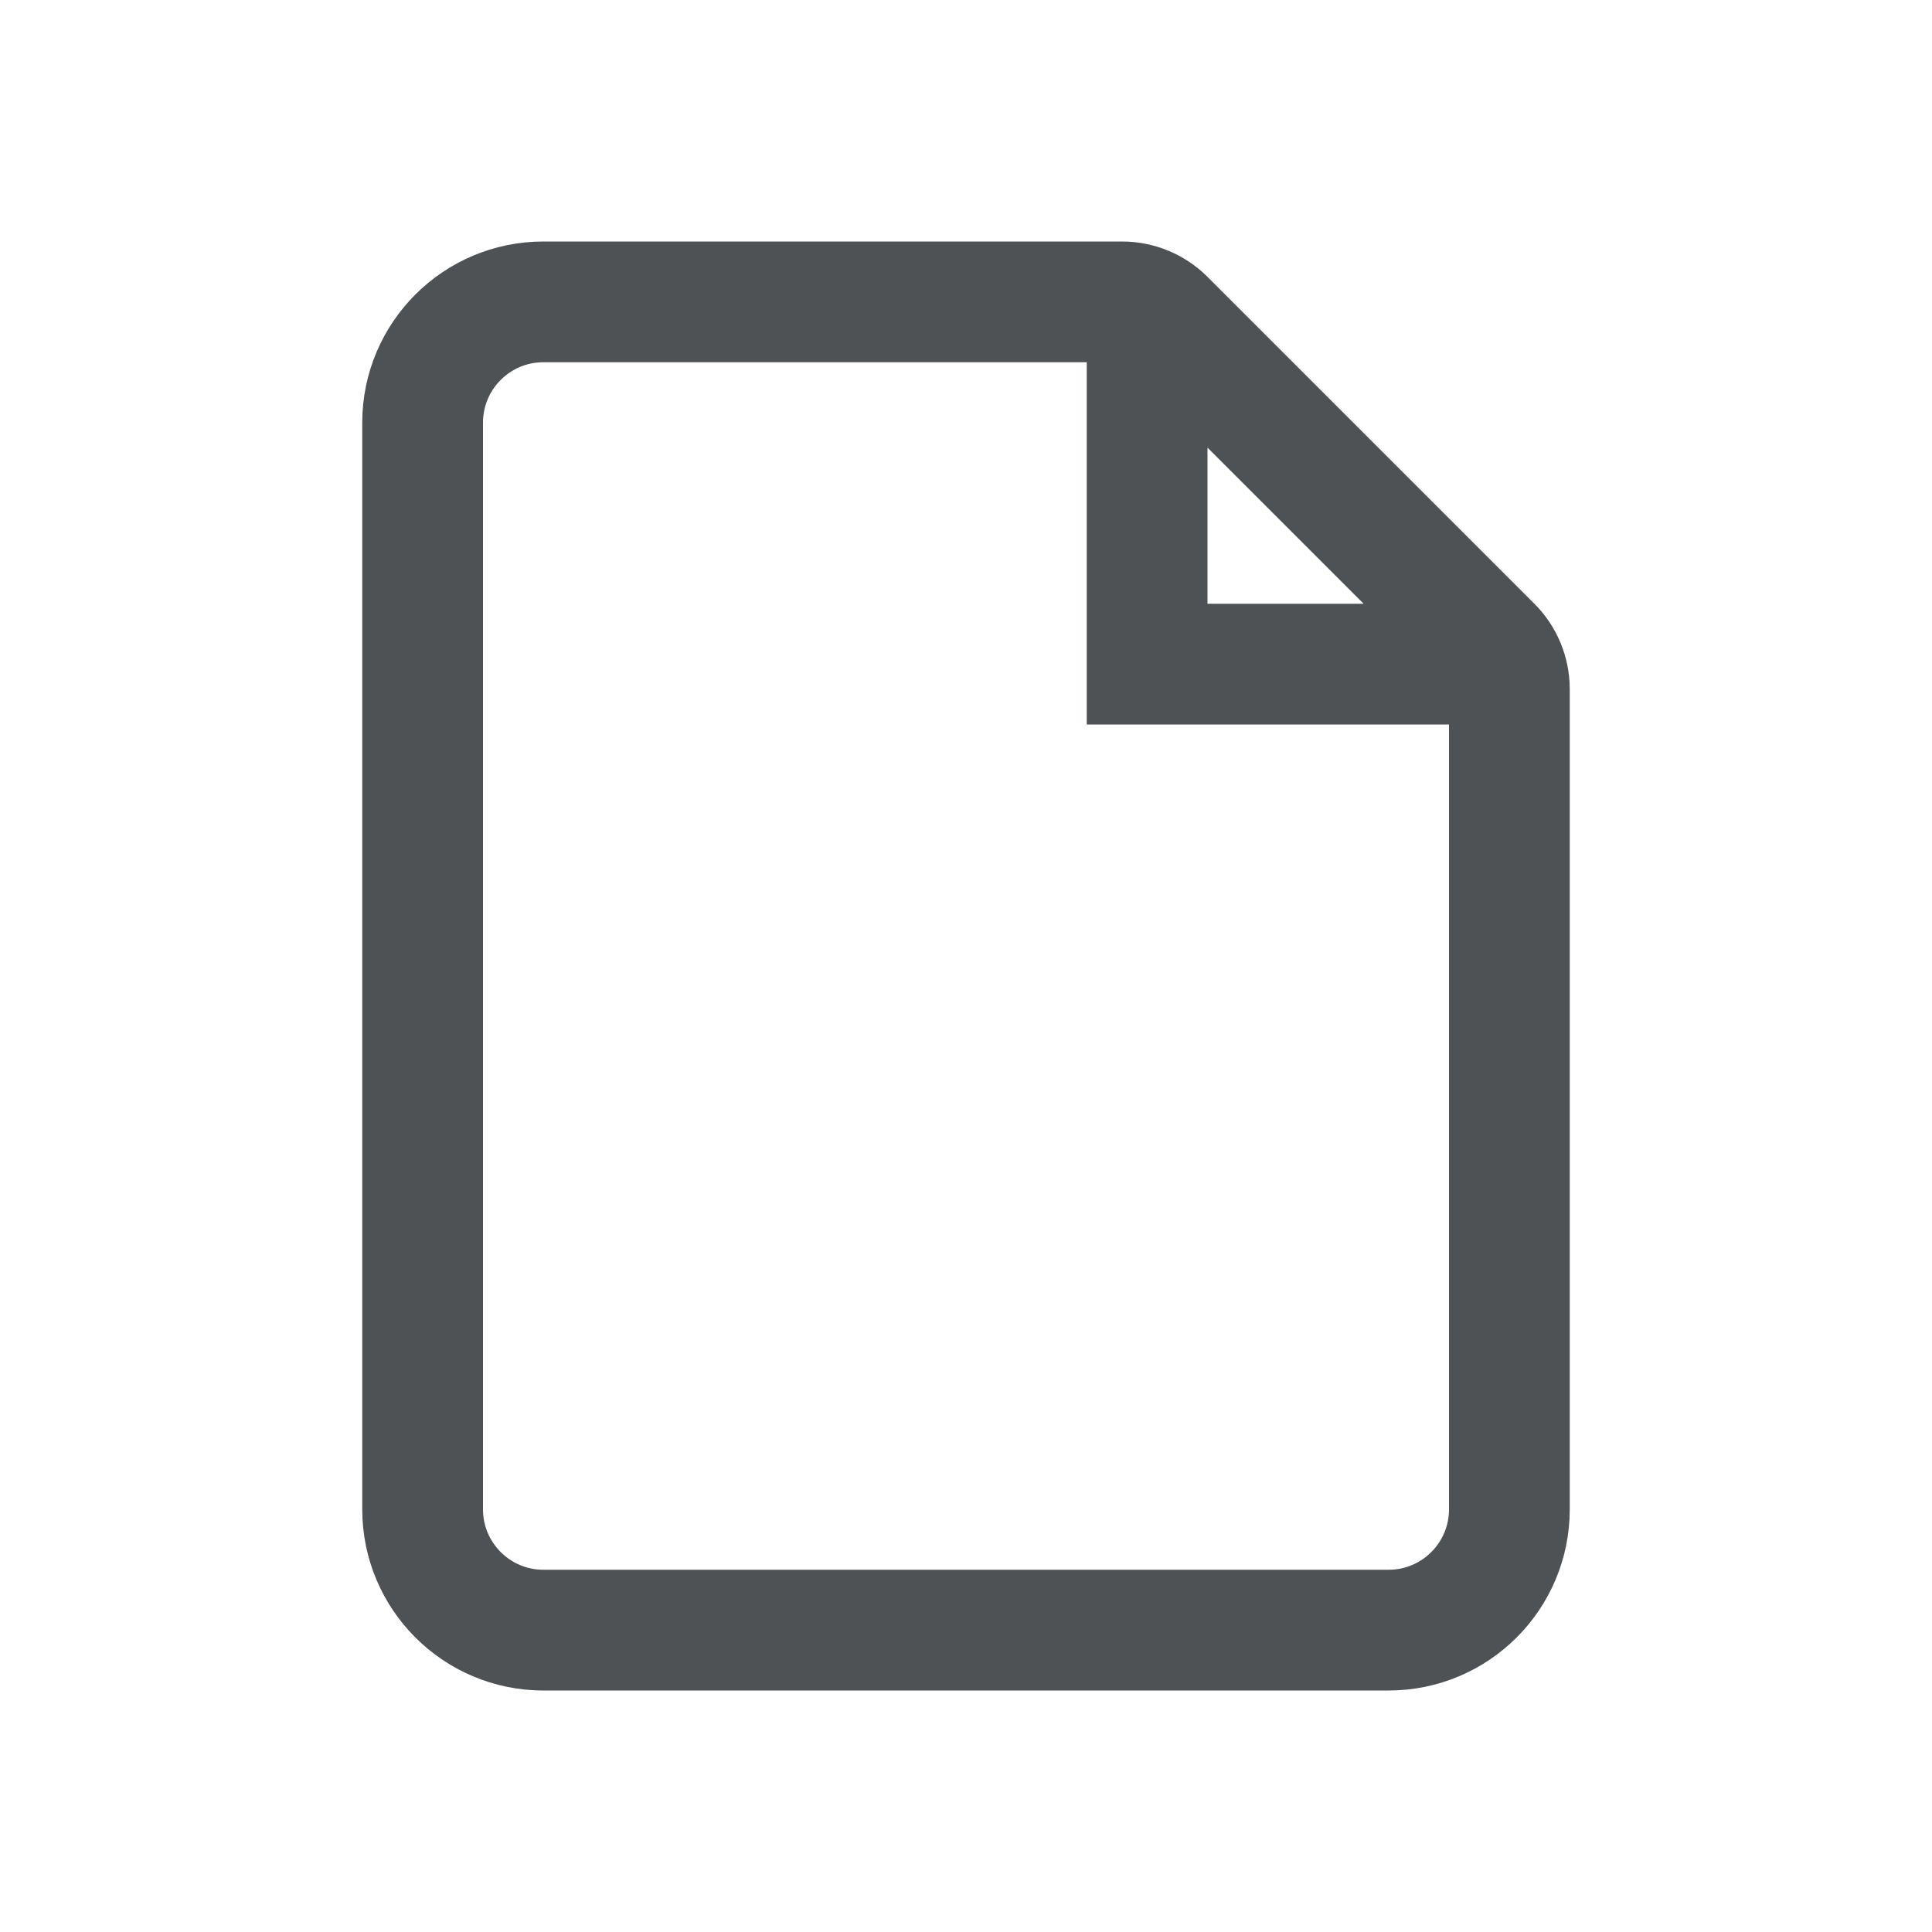
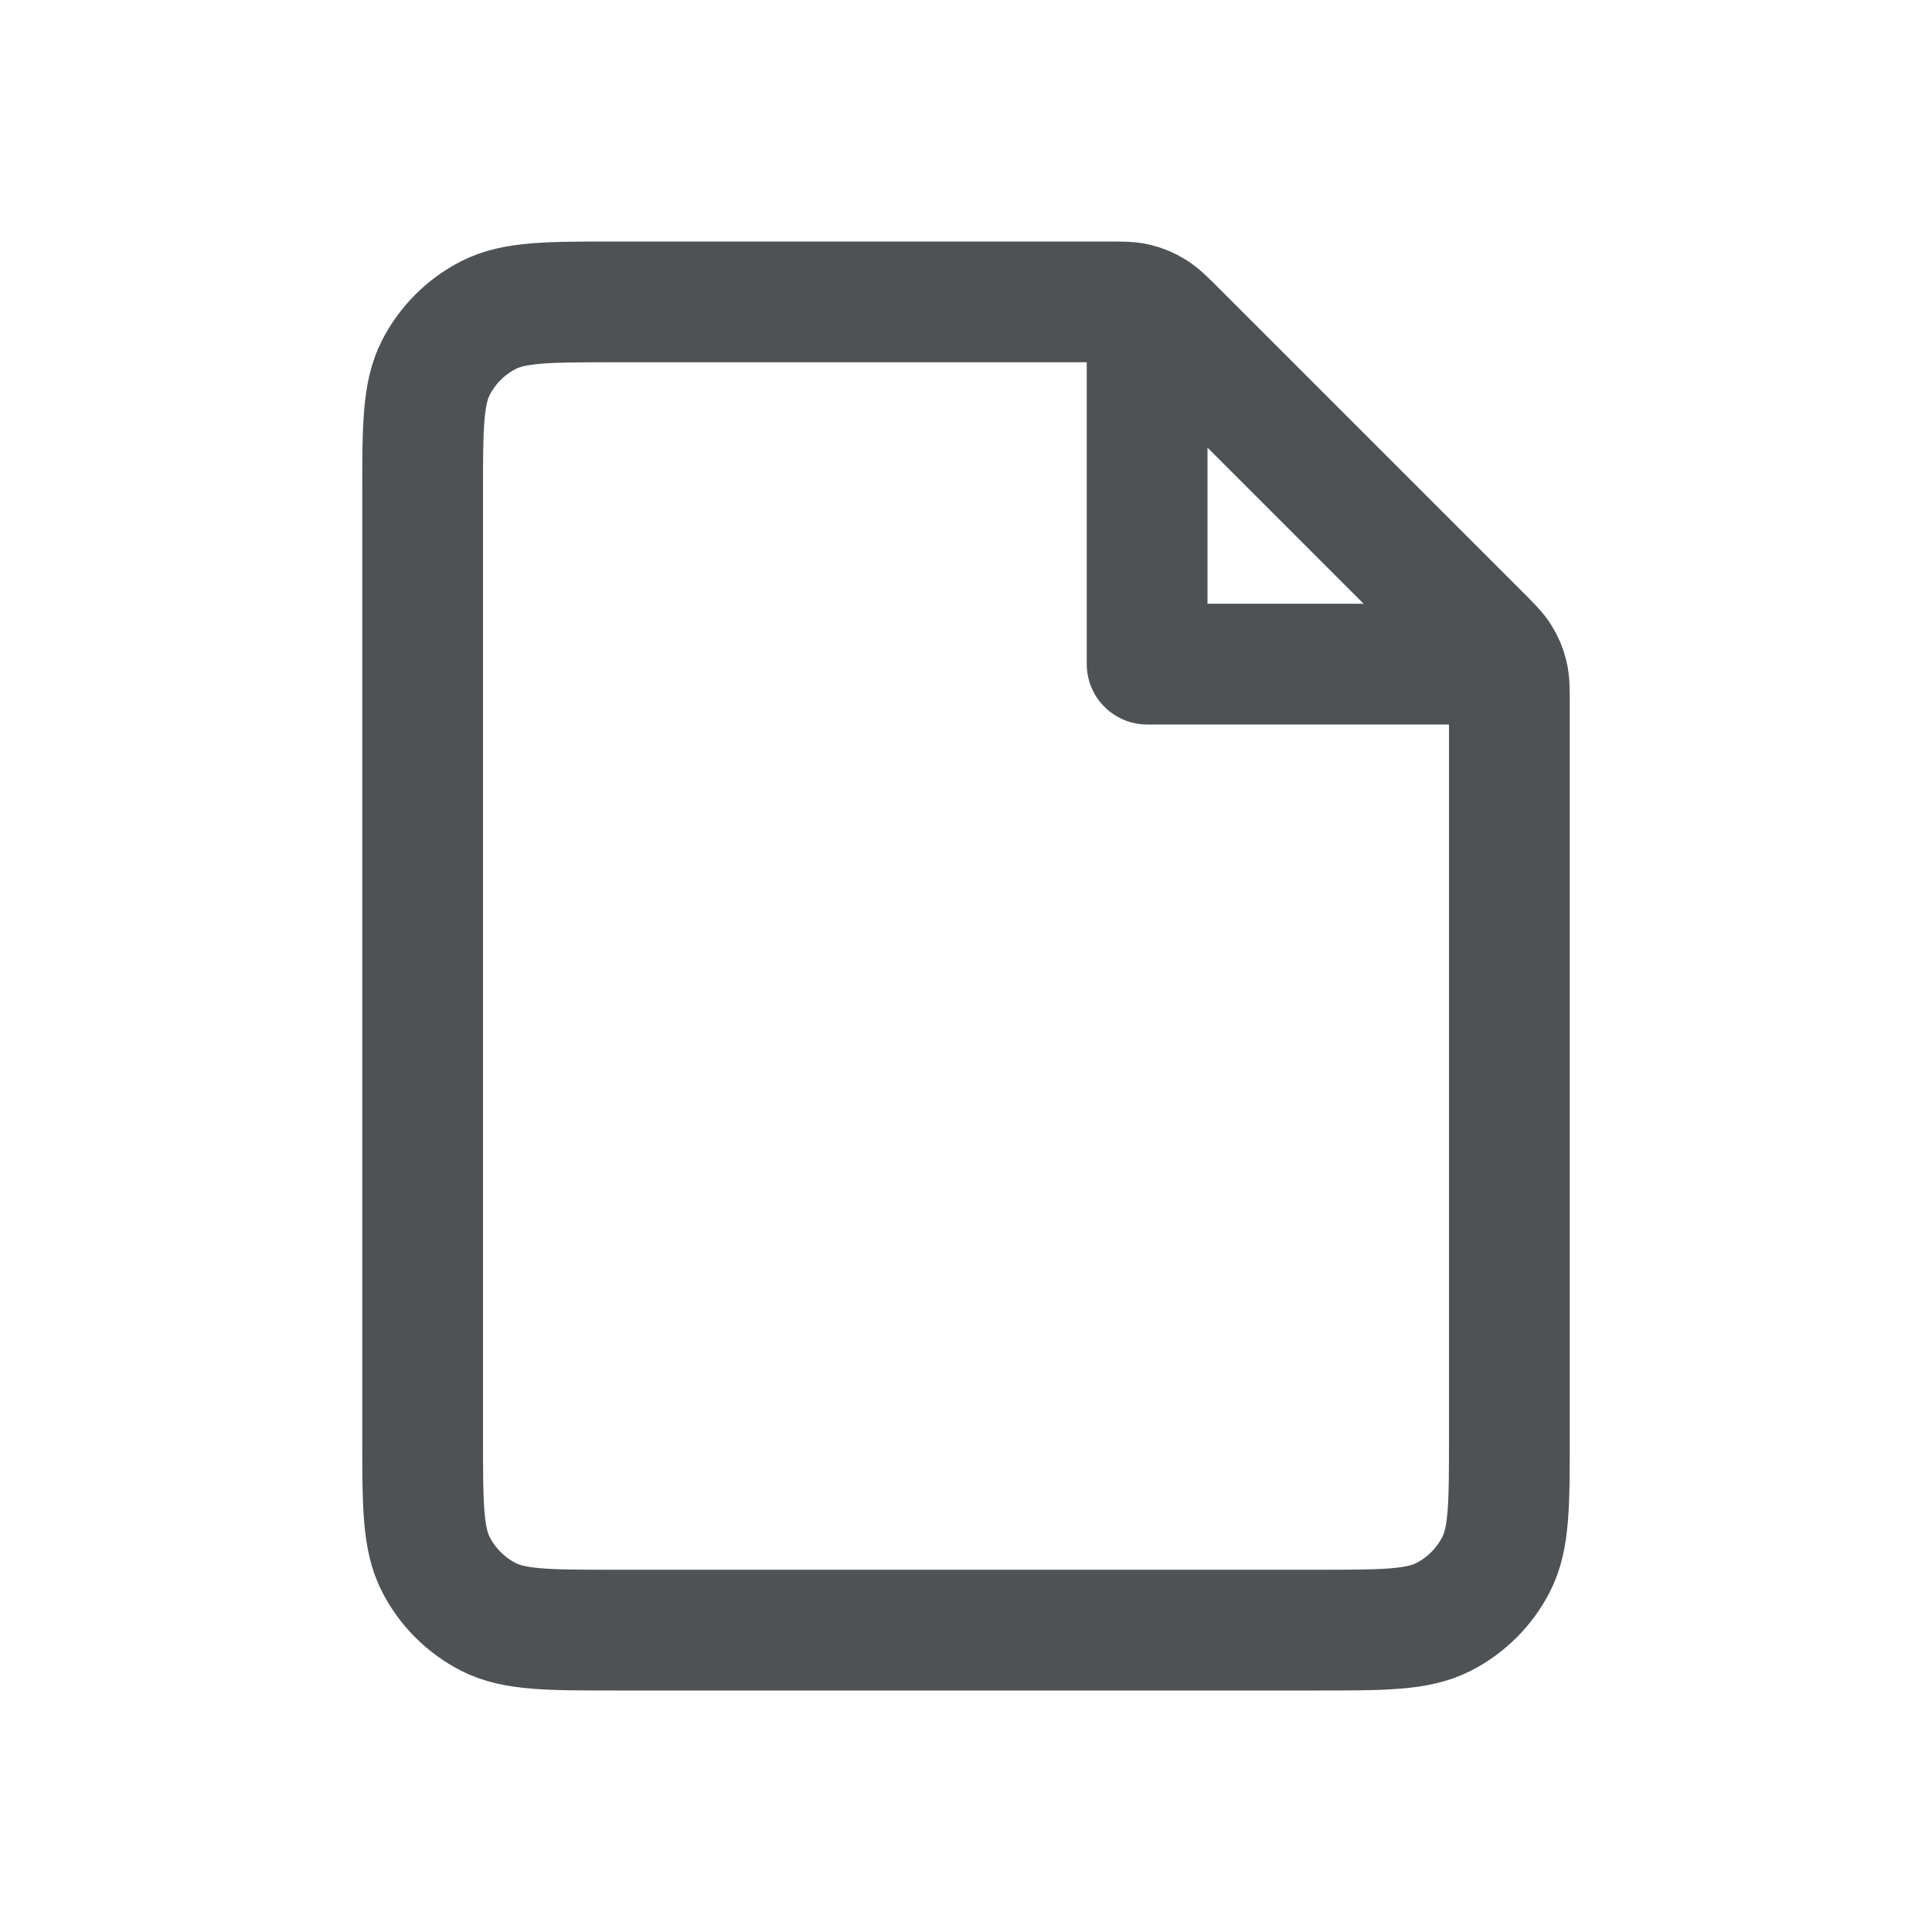
<svg xmlns="http://www.w3.org/2000/svg" width="16" height="16" viewBox="0 0 16 16" fill="none">
-   <path d="M9.5 3V5.5H12M4.5 13.5H11.5C12.052 13.5 12.5 13.052 12.5 12.5V5.707C12.5 5.574 12.447 5.447 12.354 5.354L9.646 2.646C9.553 2.553 9.425 2.5 9.293 2.5H4.5C3.948 2.5 3.5 2.948 3.5 3.5V12.5C3.5 13.052 3.948 13.5 4.5 13.5Z" stroke="#4E5254" />
+   <path d="M9.5 3V5.5H12M5.1 13.5H10.9C11.46 13.5 11.74 13.5 11.954 13.391C12.142 13.295 12.295 13.142 12.391 12.954C12.5 12.74 12.5 12.46 12.5 11.9V5.831C12.5 5.709 12.5 5.648 12.486 5.59C12.474 5.539 12.454 5.491 12.426 5.446C12.395 5.395 12.352 5.352 12.266 5.266L9.734 2.734C9.648 2.648 9.605 2.605 9.554 2.574C9.509 2.546 9.461 2.526 9.41 2.514C9.352 2.5 9.291 2.5 9.169 2.5H5.1C4.54 2.5 4.26 2.5 4.046 2.609C3.858 2.705 3.705 2.858 3.609 3.046C3.5 3.26 3.5 3.54 3.5 4.1V11.9C3.5 12.46 3.5 12.74 3.609 12.954C3.705 13.142 3.858 13.295 4.046 13.391C4.26 13.5 4.54 13.5 5.1 13.5Z" stroke="#4E5254" stroke-linejoin="round" />
</svg>
